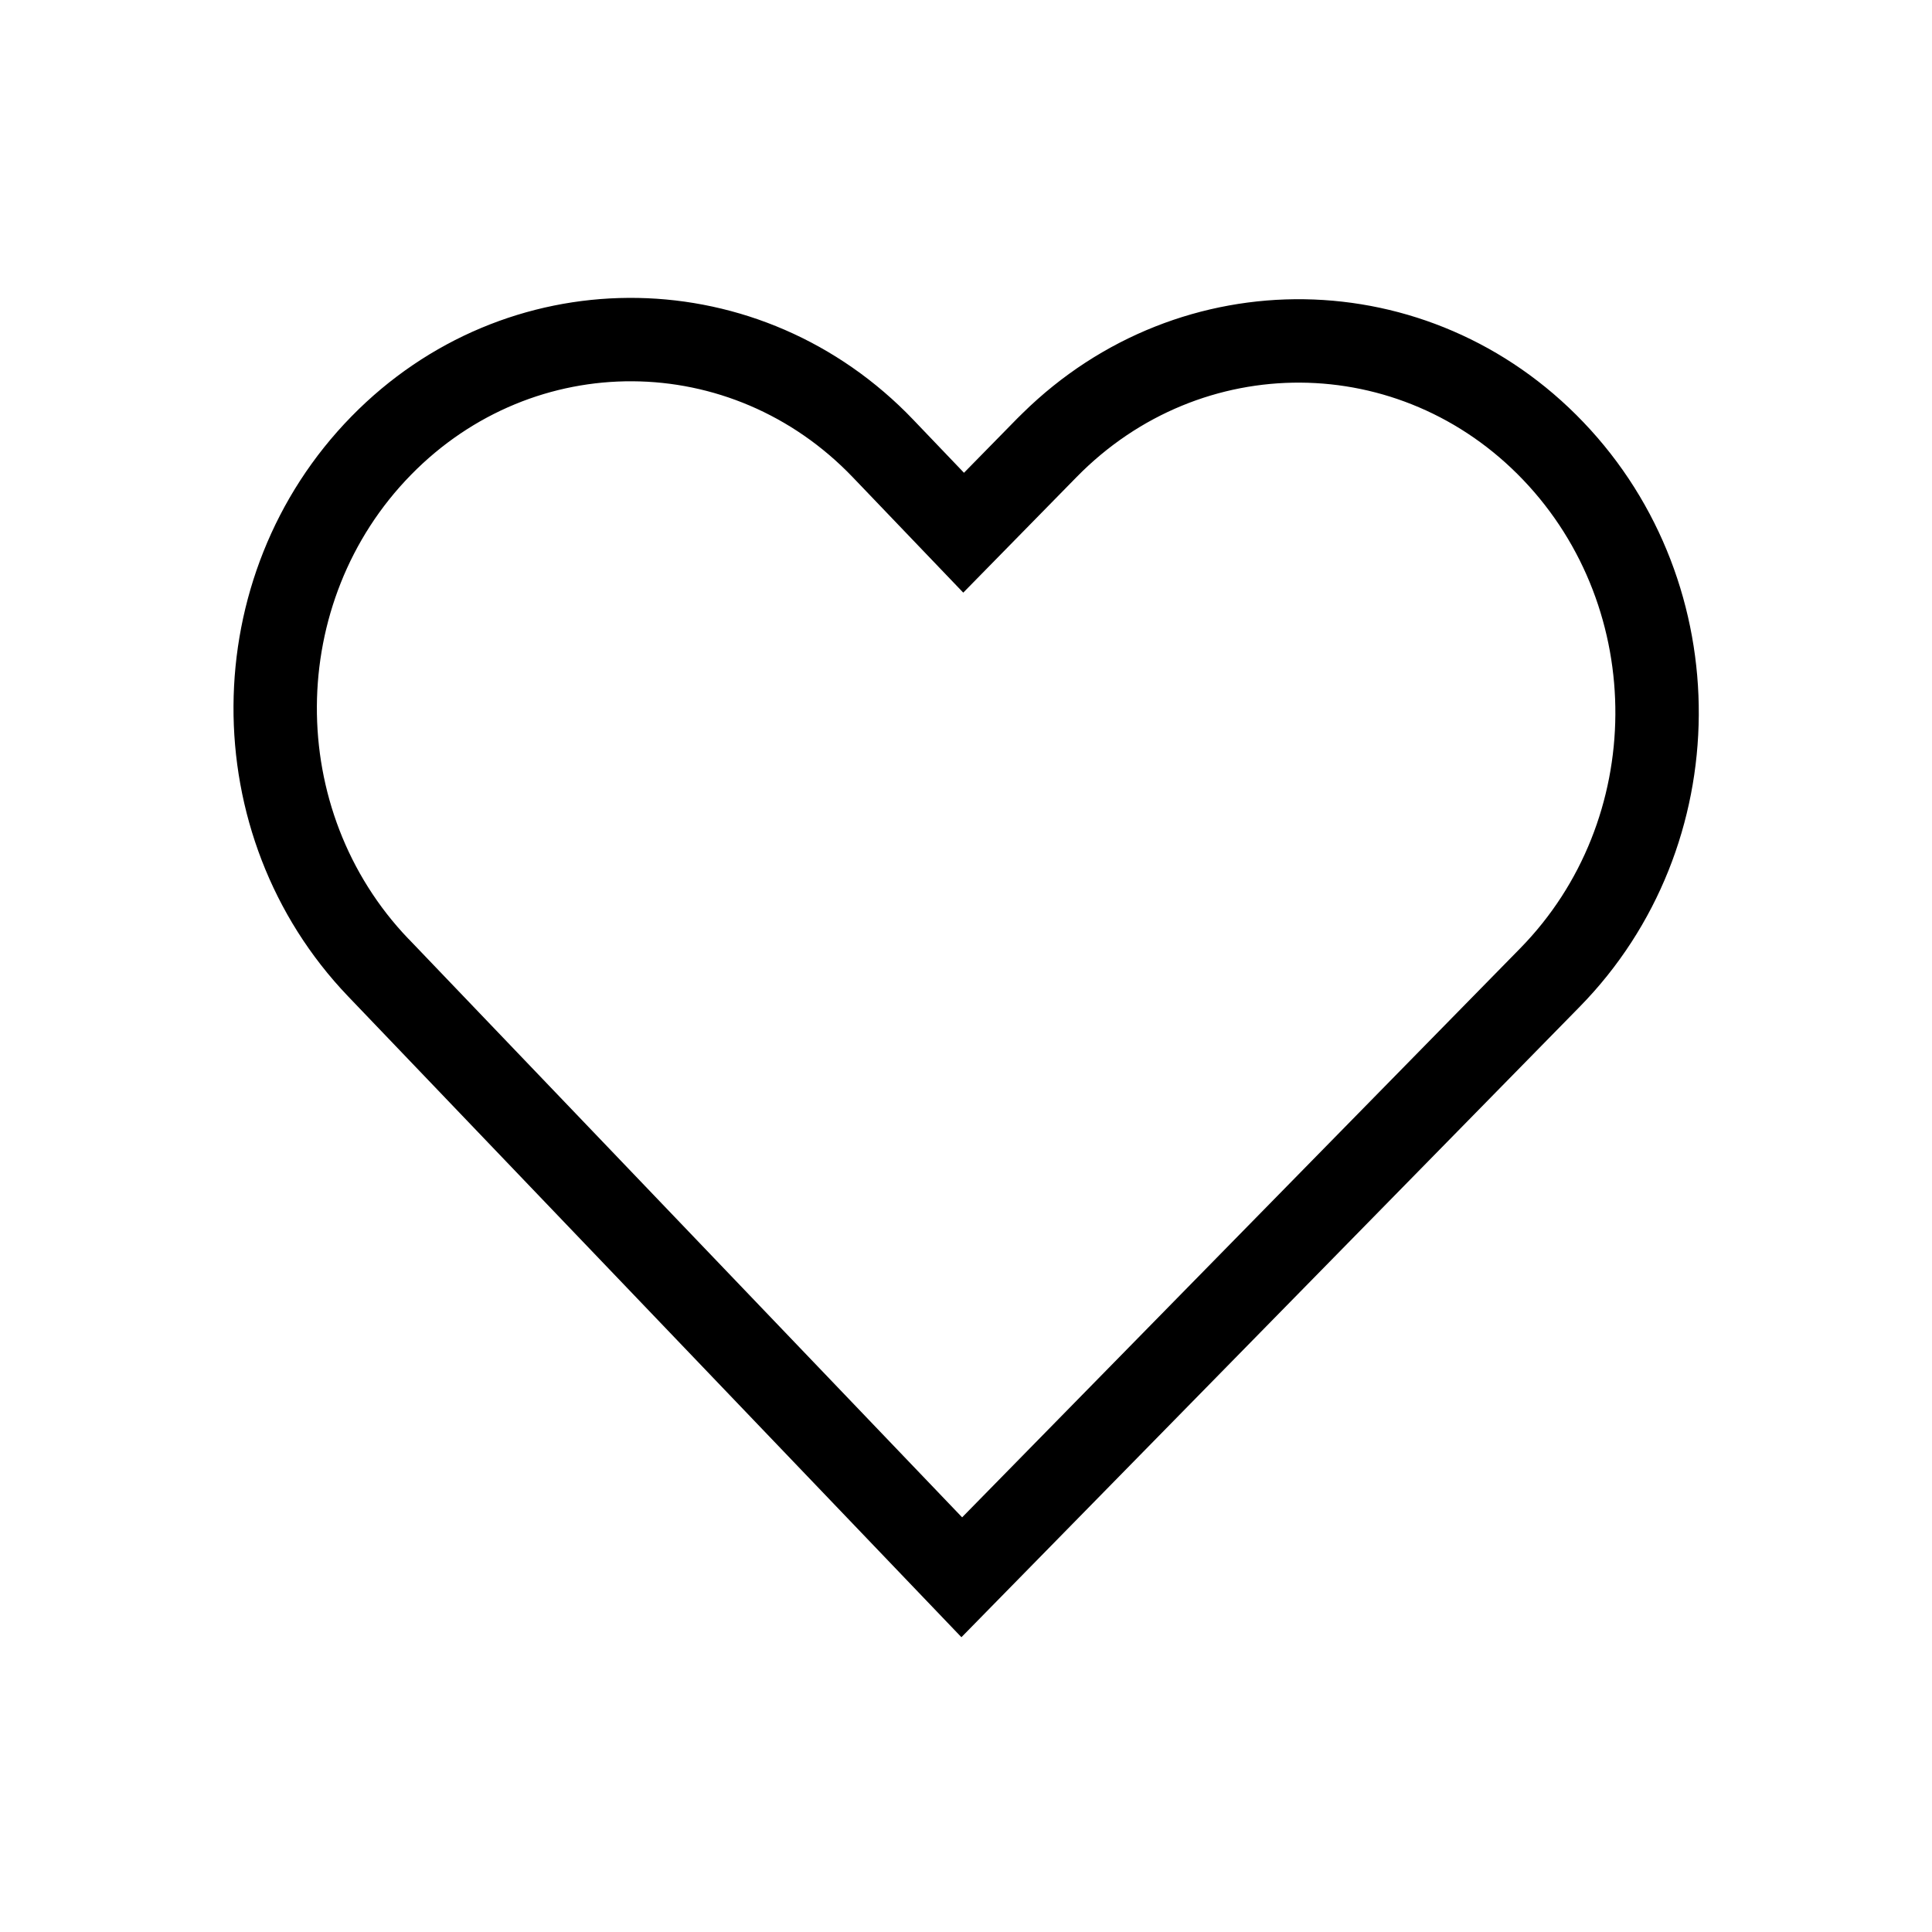
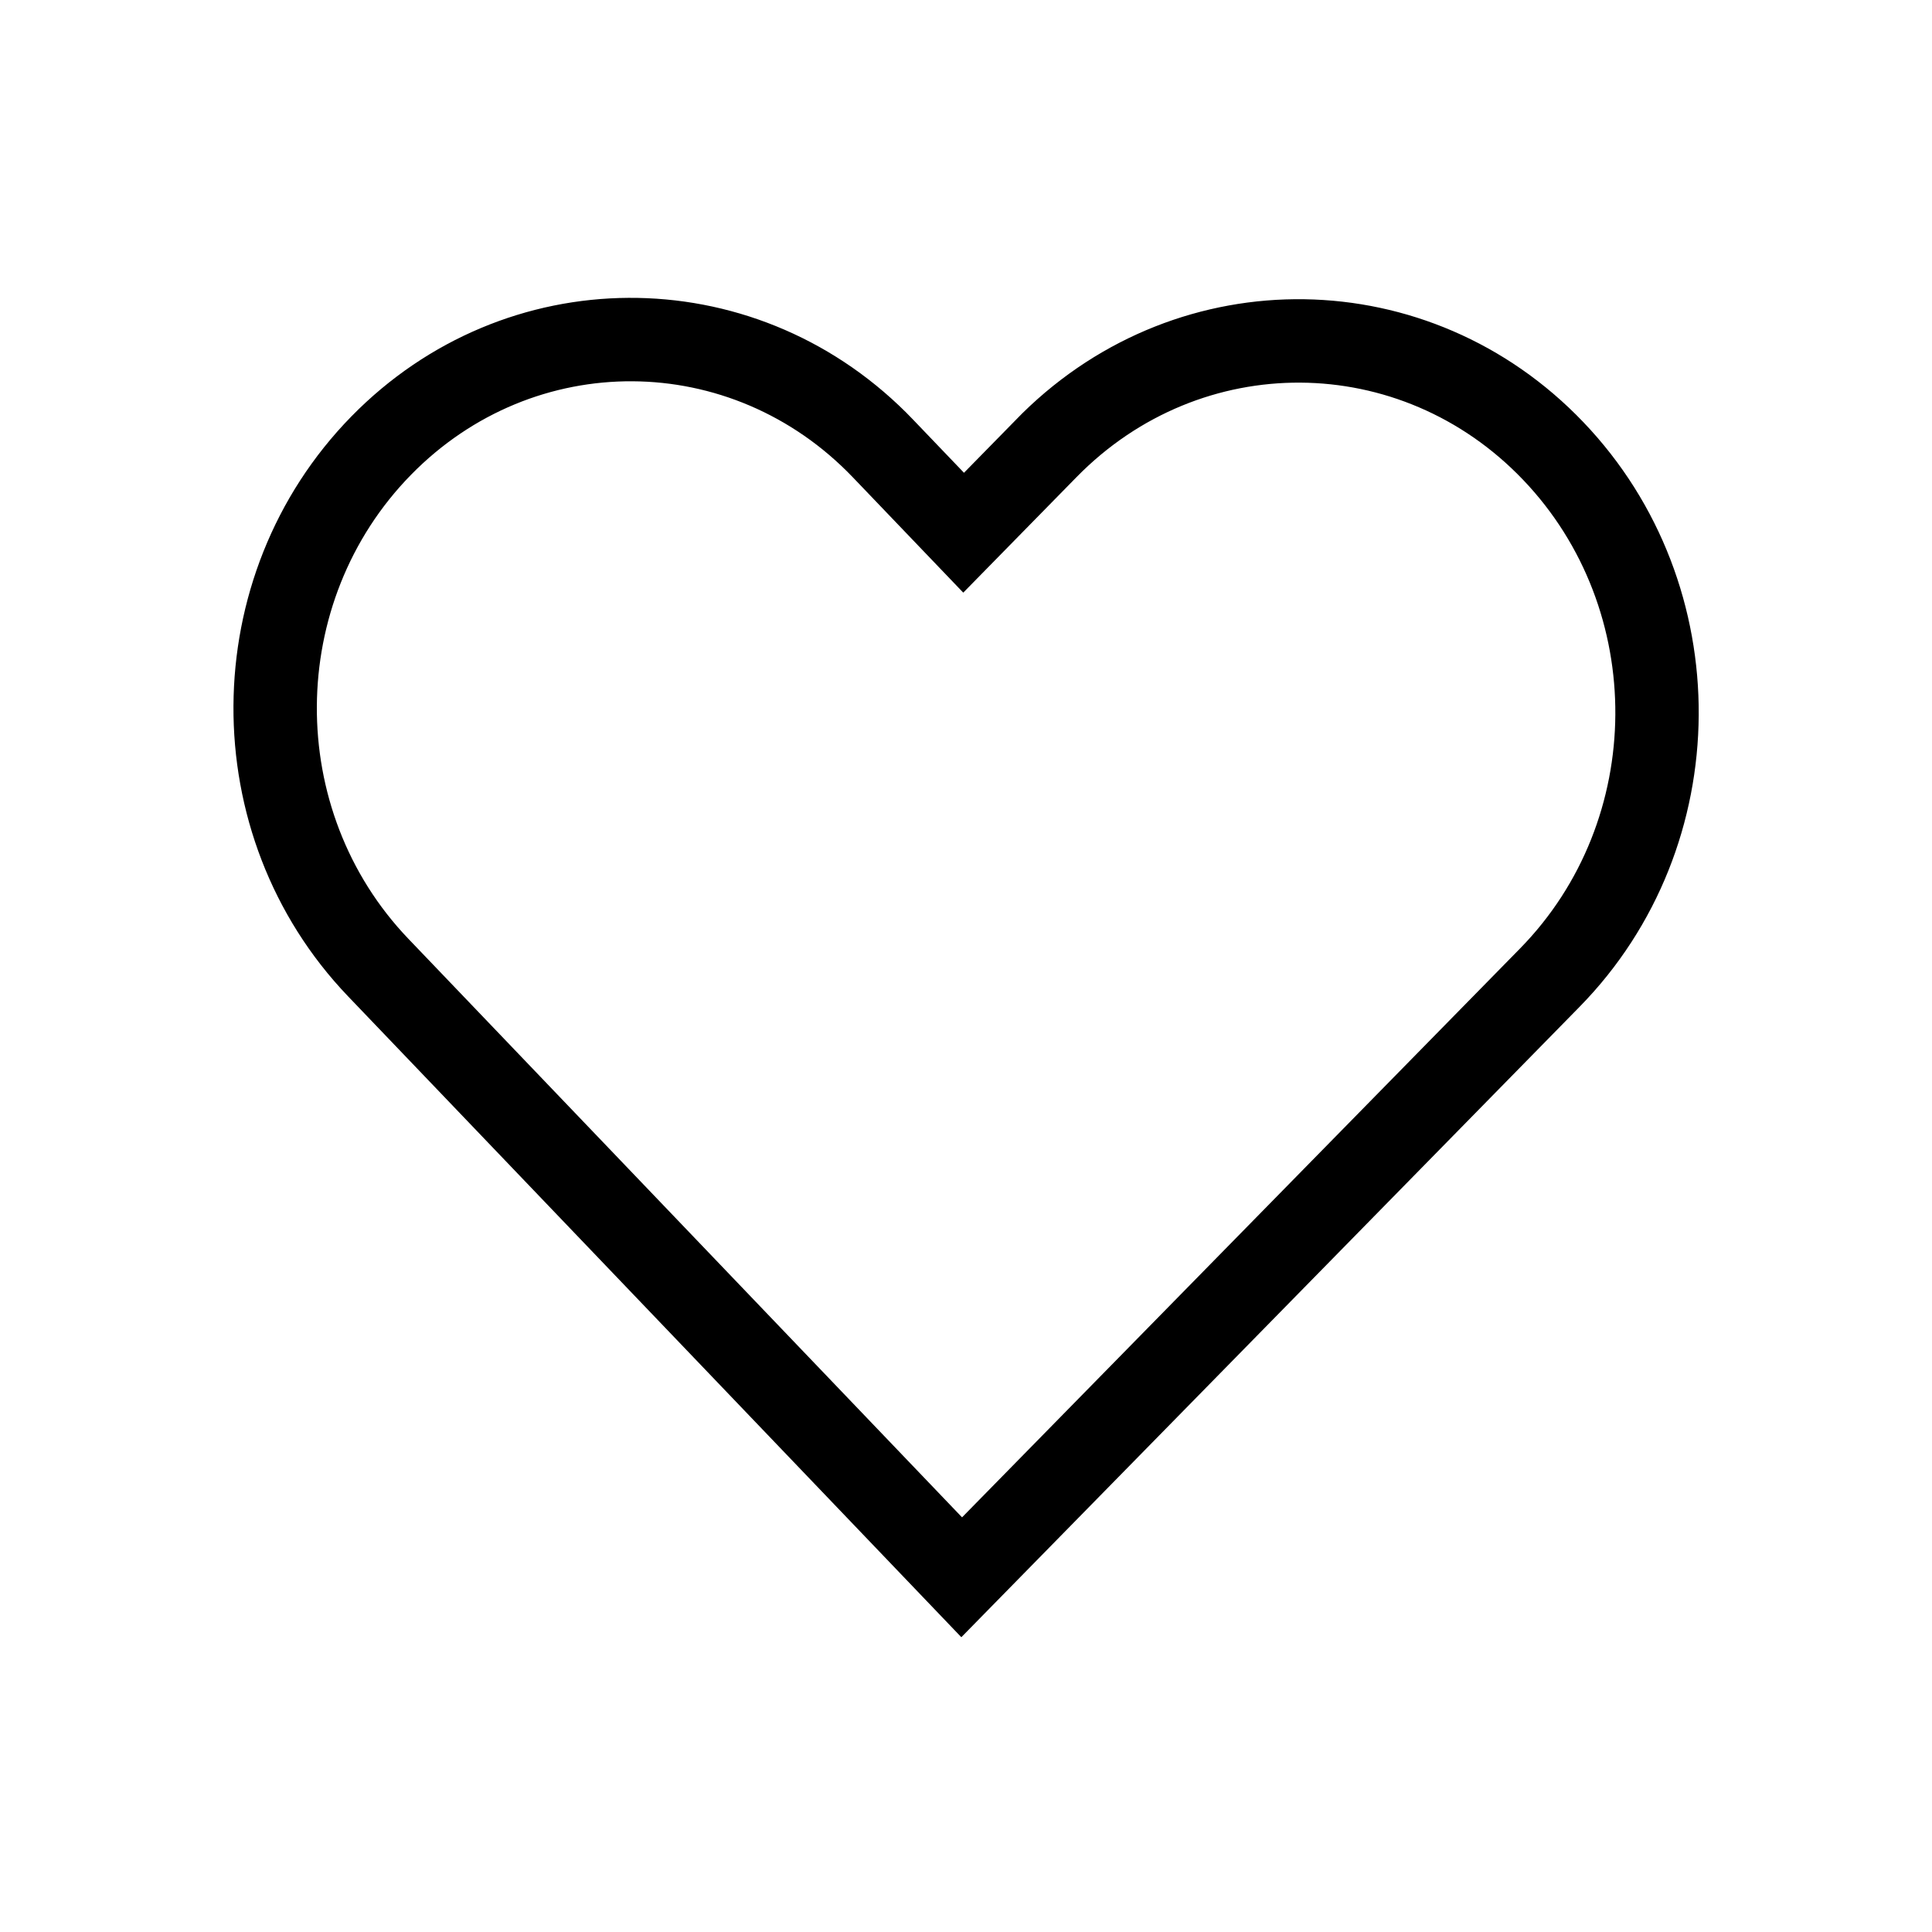
<svg xmlns="http://www.w3.org/2000/svg" width="24" height="24" viewBox="0 0 24 24" fill="none">
-   <path fill-rule="evenodd" clip-rule="evenodd" d="M5.073 11.662L5.074 11.662L11.952 18.849L18.883 11.782C20.447 10.188 20.463 7.574 18.92 5.96C17.395 4.365 14.921 4.349 13.376 5.924L11.966 7.362L10.594 5.929C9.084 4.351 6.634 4.337 5.106 5.898C3.559 7.477 3.545 10.065 5.073 11.662ZM11.943 20.338L4.325 12.378C2.41 10.378 2.428 7.152 4.366 5.173C6.275 3.223 9.336 3.212 11.258 5.125C11.286 5.154 11.315 5.183 11.343 5.212L11.975 5.873L12.636 5.199C12.658 5.177 12.68 5.155 12.702 5.134C14.661 3.206 17.761 3.248 19.669 5.244C21.599 7.262 21.578 10.514 19.623 12.507L11.943 20.338Z" fill="black" />
+   <path fill-rule="evenodd" clip-rule="evenodd" d="M5.073 11.662L11.951 18.849L18.883 11.782C20.446 10.188 20.463 7.574 18.92 5.96C17.395 4.365 14.921 4.349 13.376 5.924L11.966 7.362L10.594 5.929C9.083 4.351 6.634 4.337 5.106 5.898C3.559 7.477 3.544 10.065 5.073 11.662ZM11.942 20.338L4.325 12.378C2.409 10.378 2.428 7.152 4.365 5.173C6.275 3.223 9.335 3.211 11.257 5.125C11.286 5.154 11.314 5.183 11.342 5.212L11.975 5.873L12.636 5.199C12.658 5.177 12.679 5.155 12.701 5.133C14.66 3.206 17.761 3.248 19.669 5.244C21.598 7.262 21.577 10.514 19.622 12.507L11.942 20.338Z" fill="black" />
</svg>
